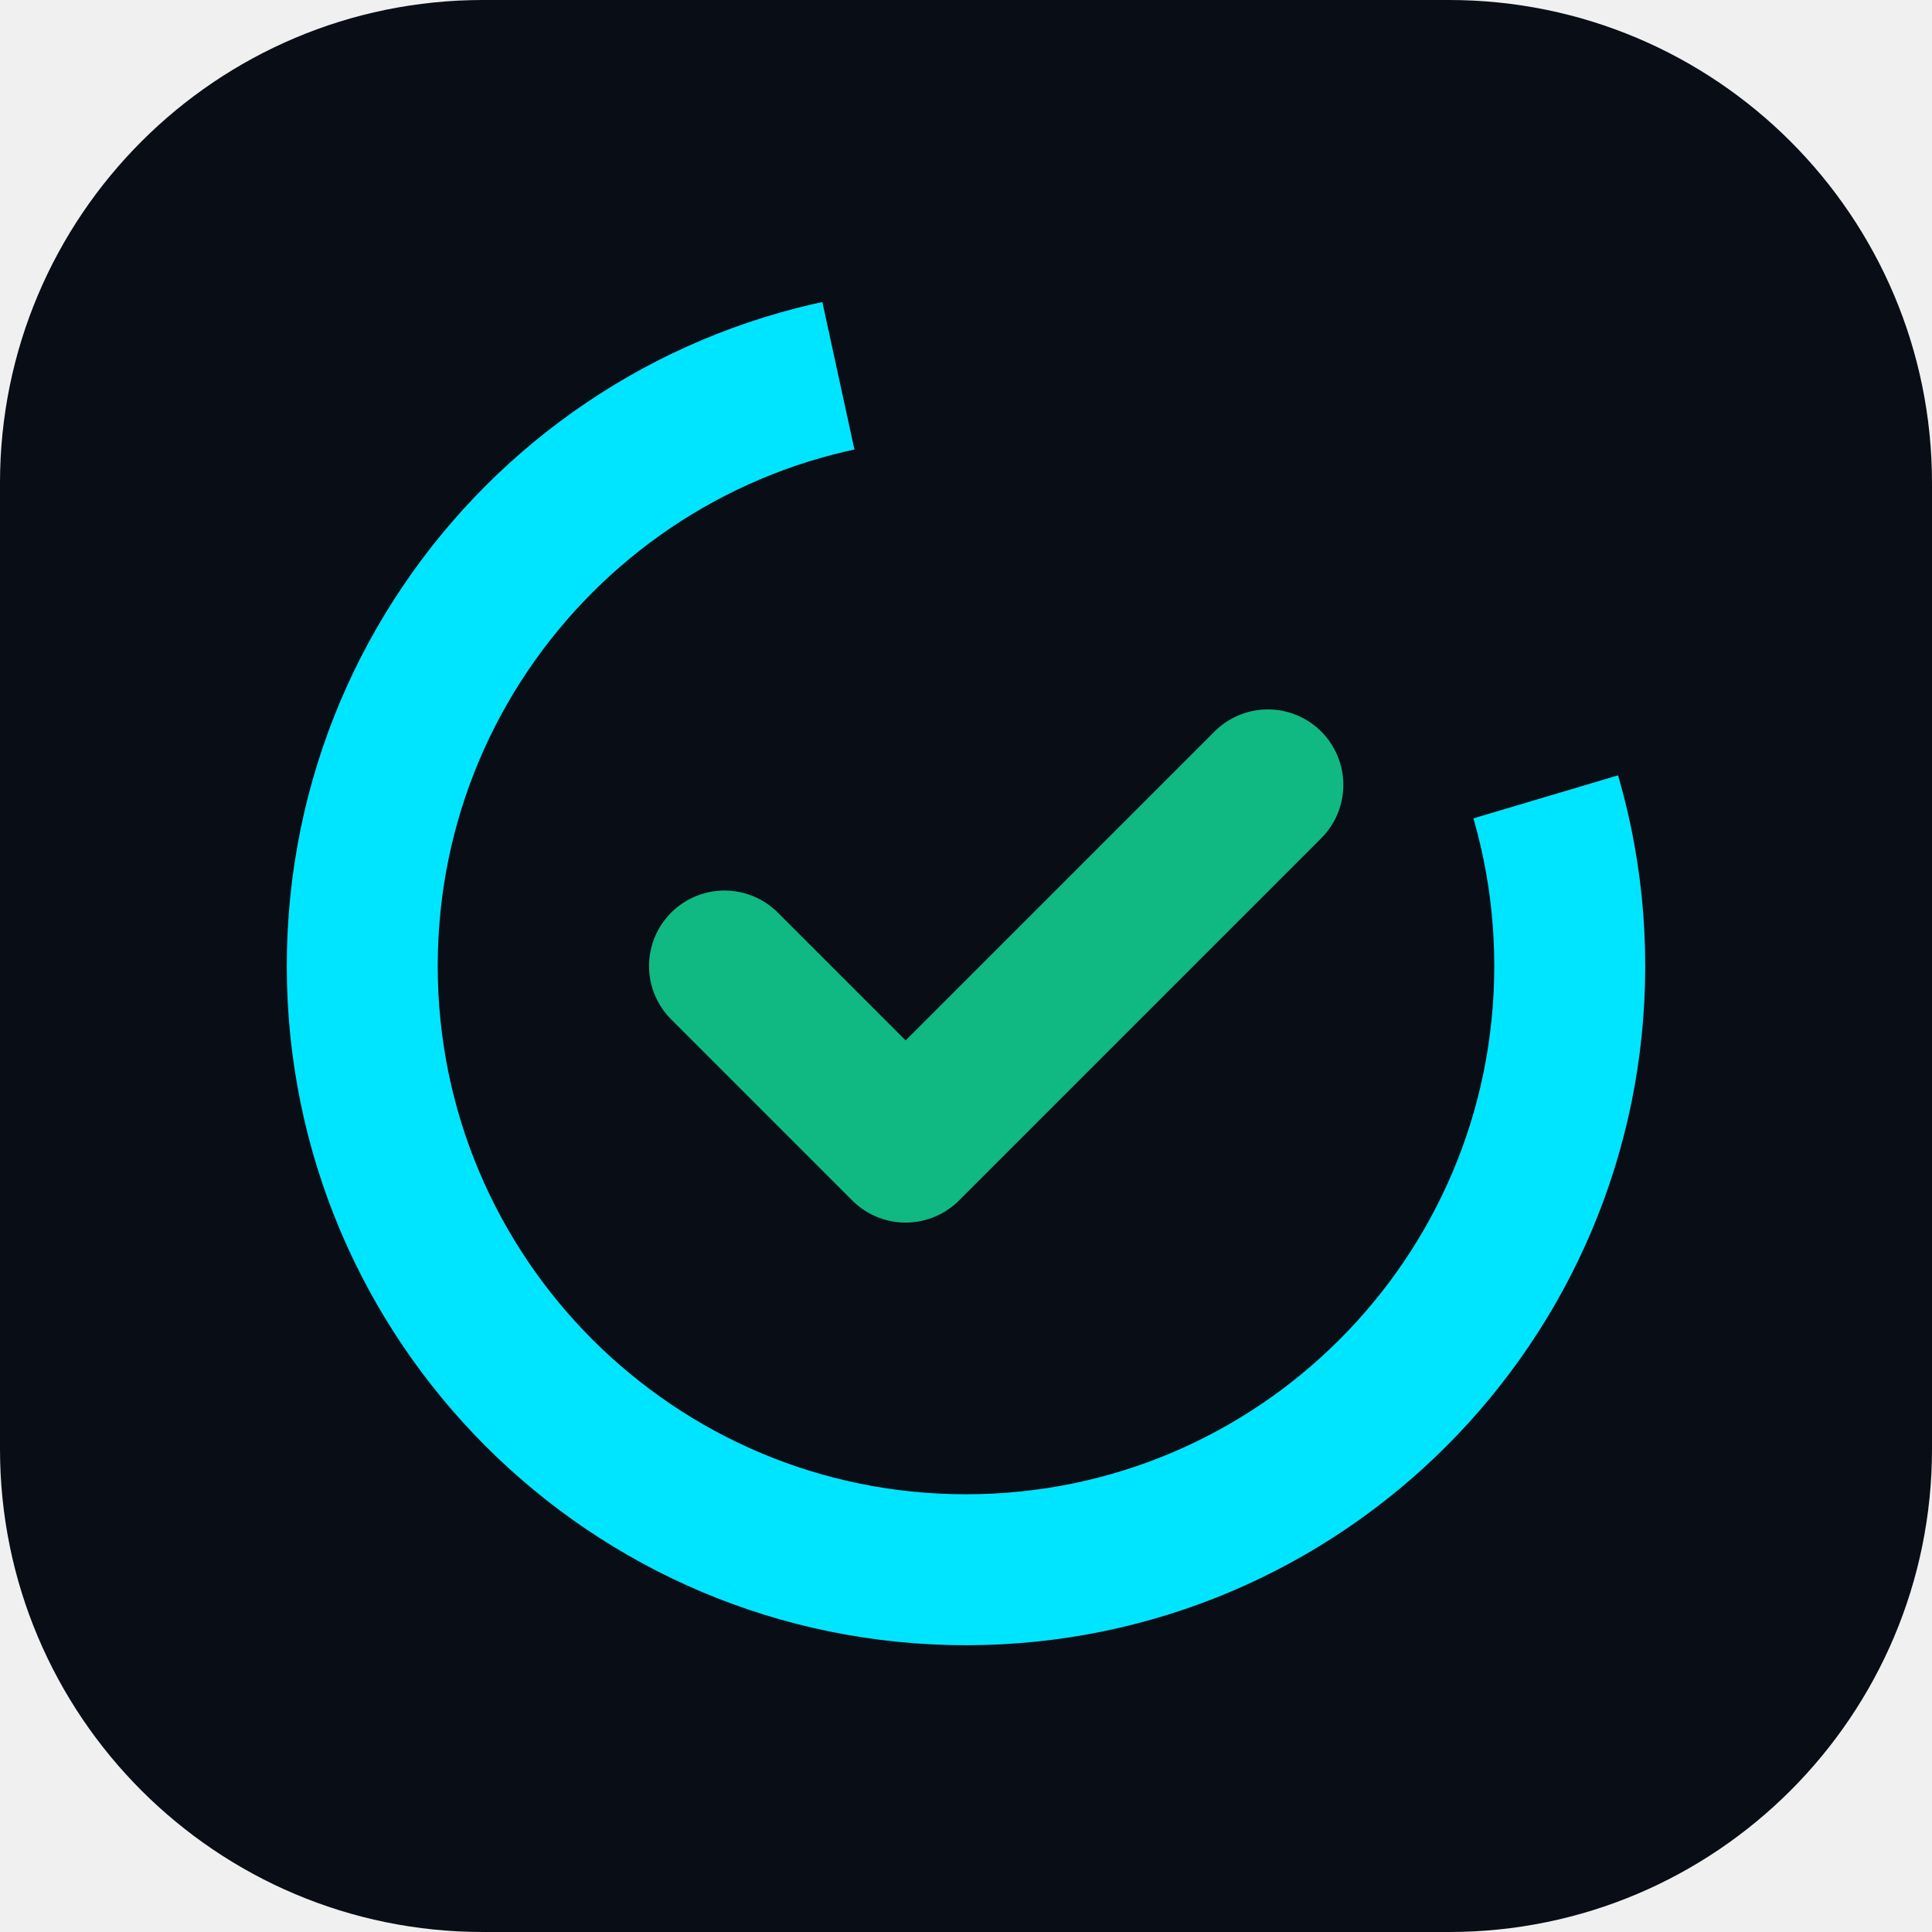
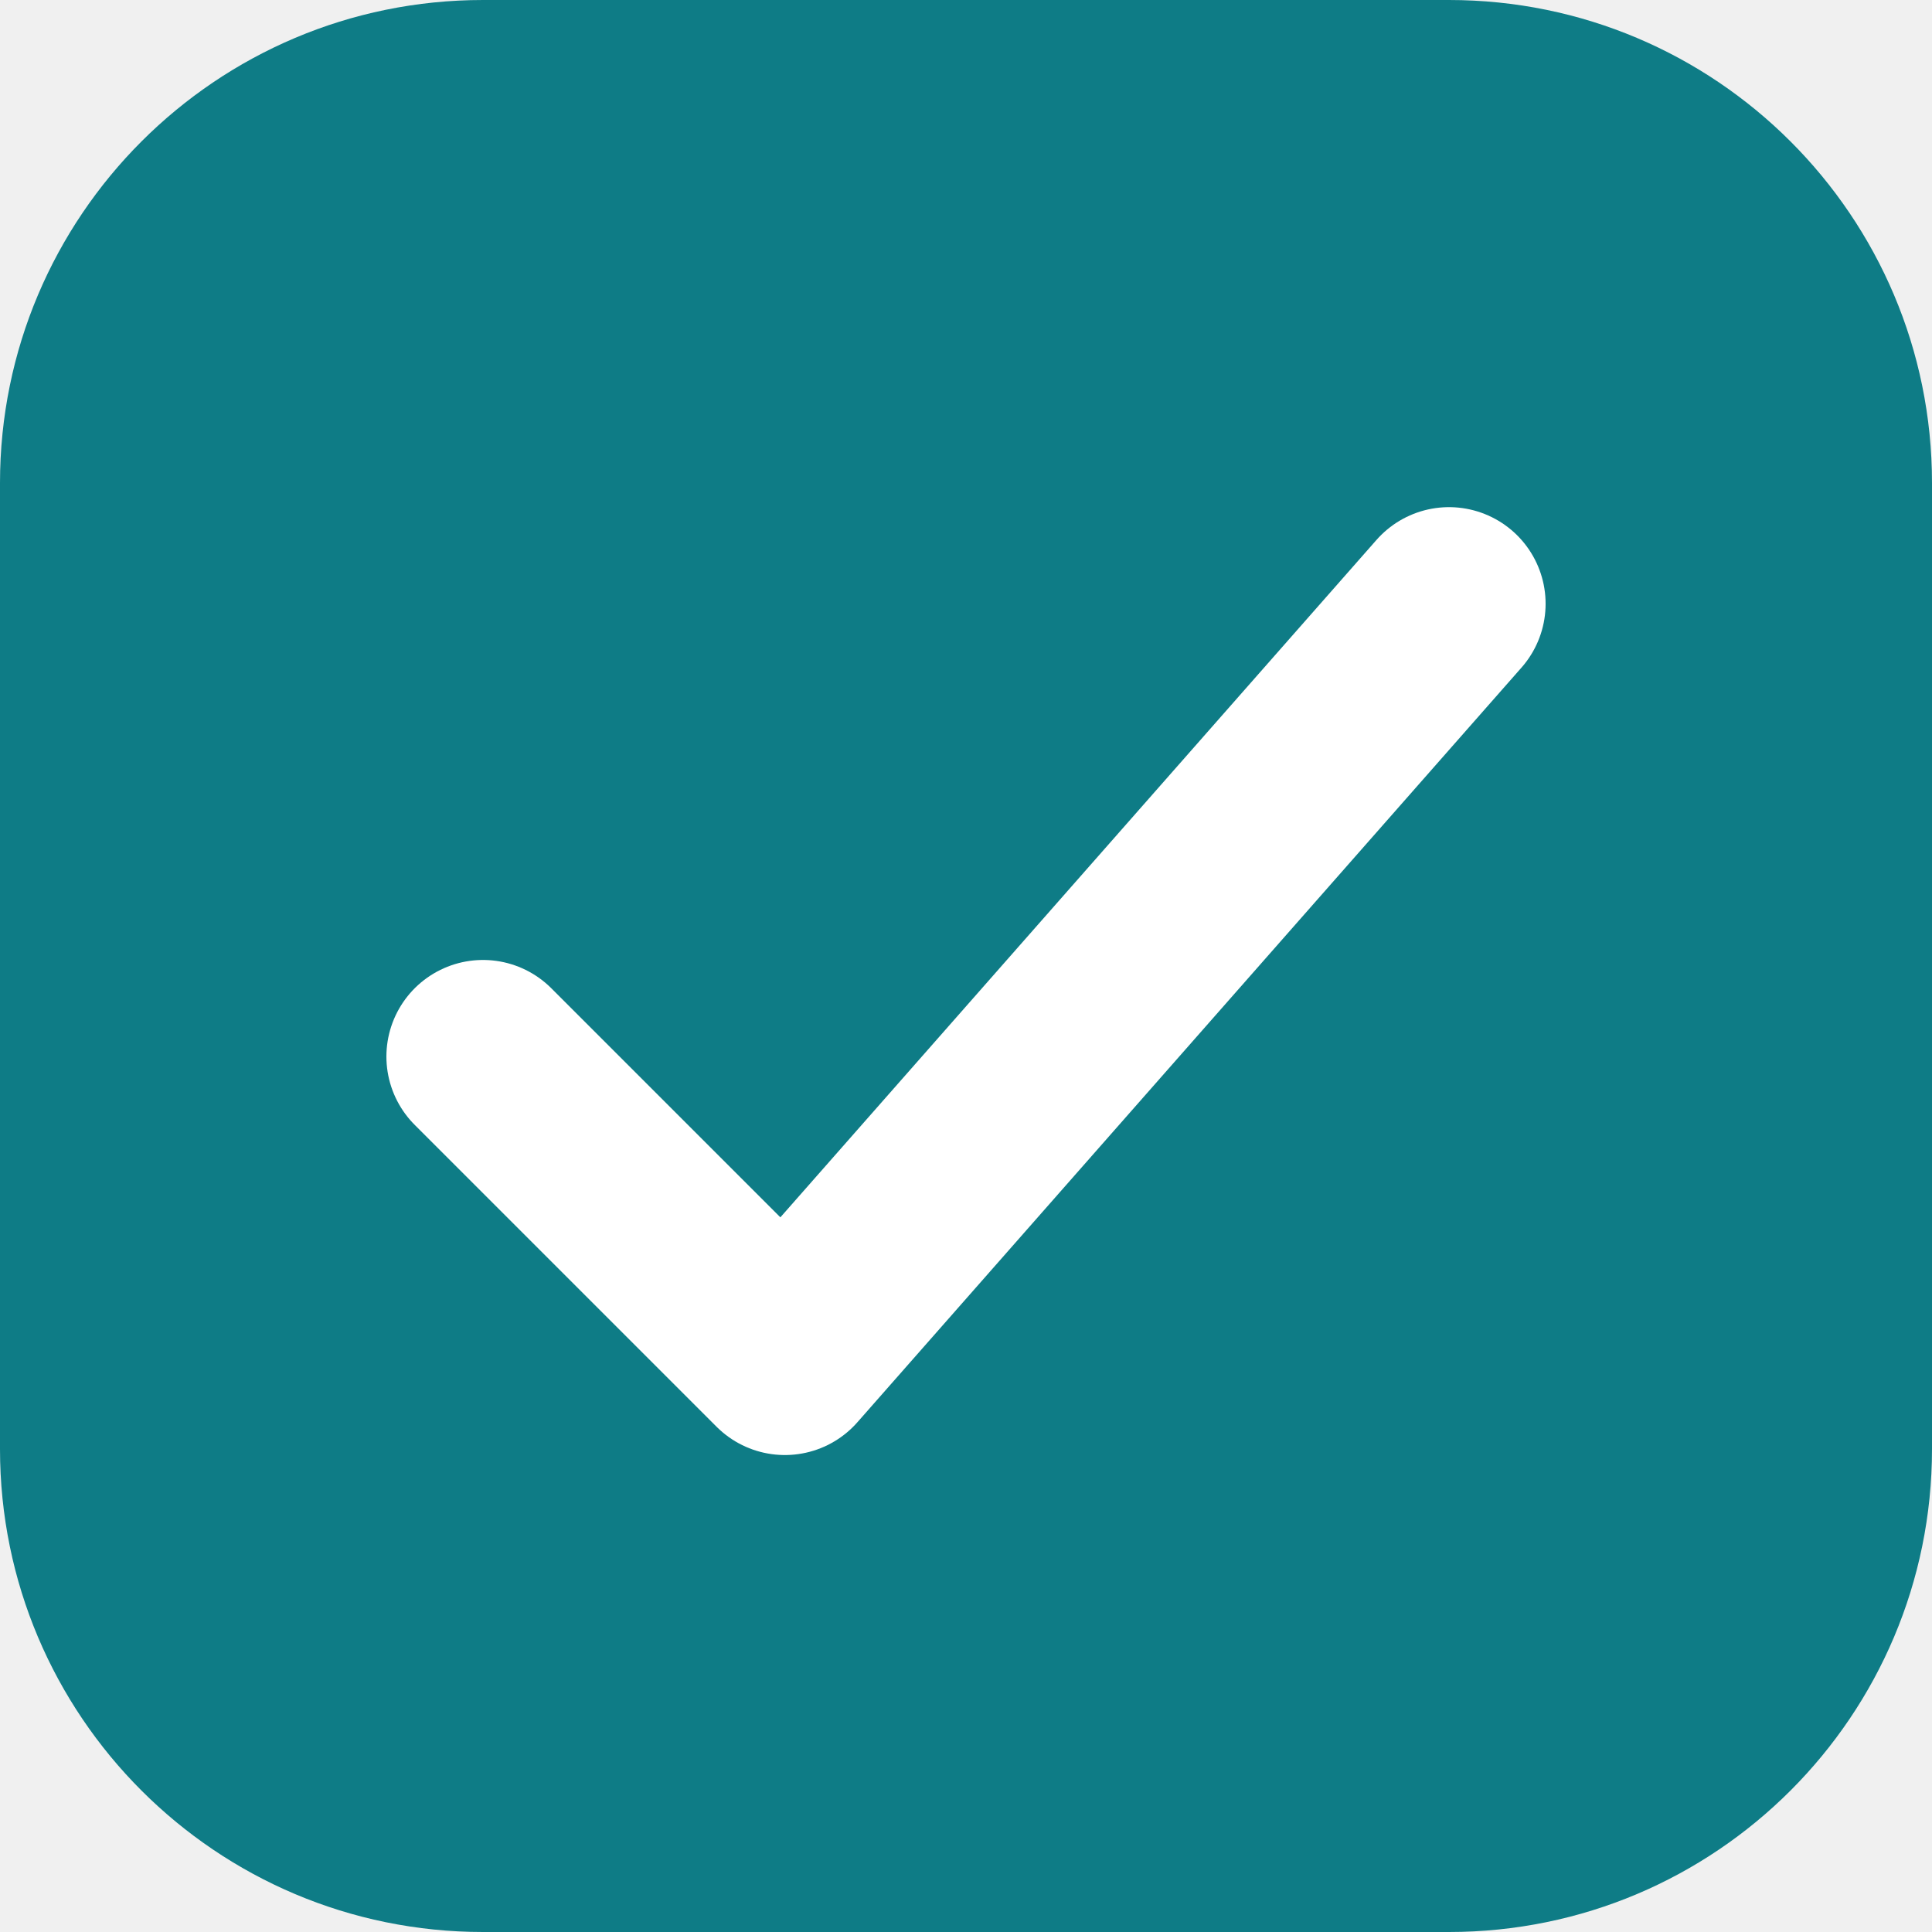
- <svg xmlns="http://www.w3.org/2000/svg" viewBox="0 0 32 32" fill="none">
-   <rect width="32" height="32" rx="8" fill="#090D16" />
-   <circle cx="16" cy="16" r="10" stroke="#00E5FF" stroke-width="2.5" stroke-dasharray="45 15" />
-   <path d="M12 16L15 19L21 13" stroke="#10B981" stroke-width="2.5" stroke-linecap="round" stroke-linejoin="round" />
+ <svg xmlns="http://www.w3.org/2000/svg" viewBox="0 0 32 32">
+   <rect width="32" height="32" rx="8" fill="#0E7C86" />
+   <path d="M8 17.5l5 5L24 10" fill="none" stroke="#fff" stroke-width="3.2" stroke-linecap="round" stroke-linejoin="round" />
</svg>
